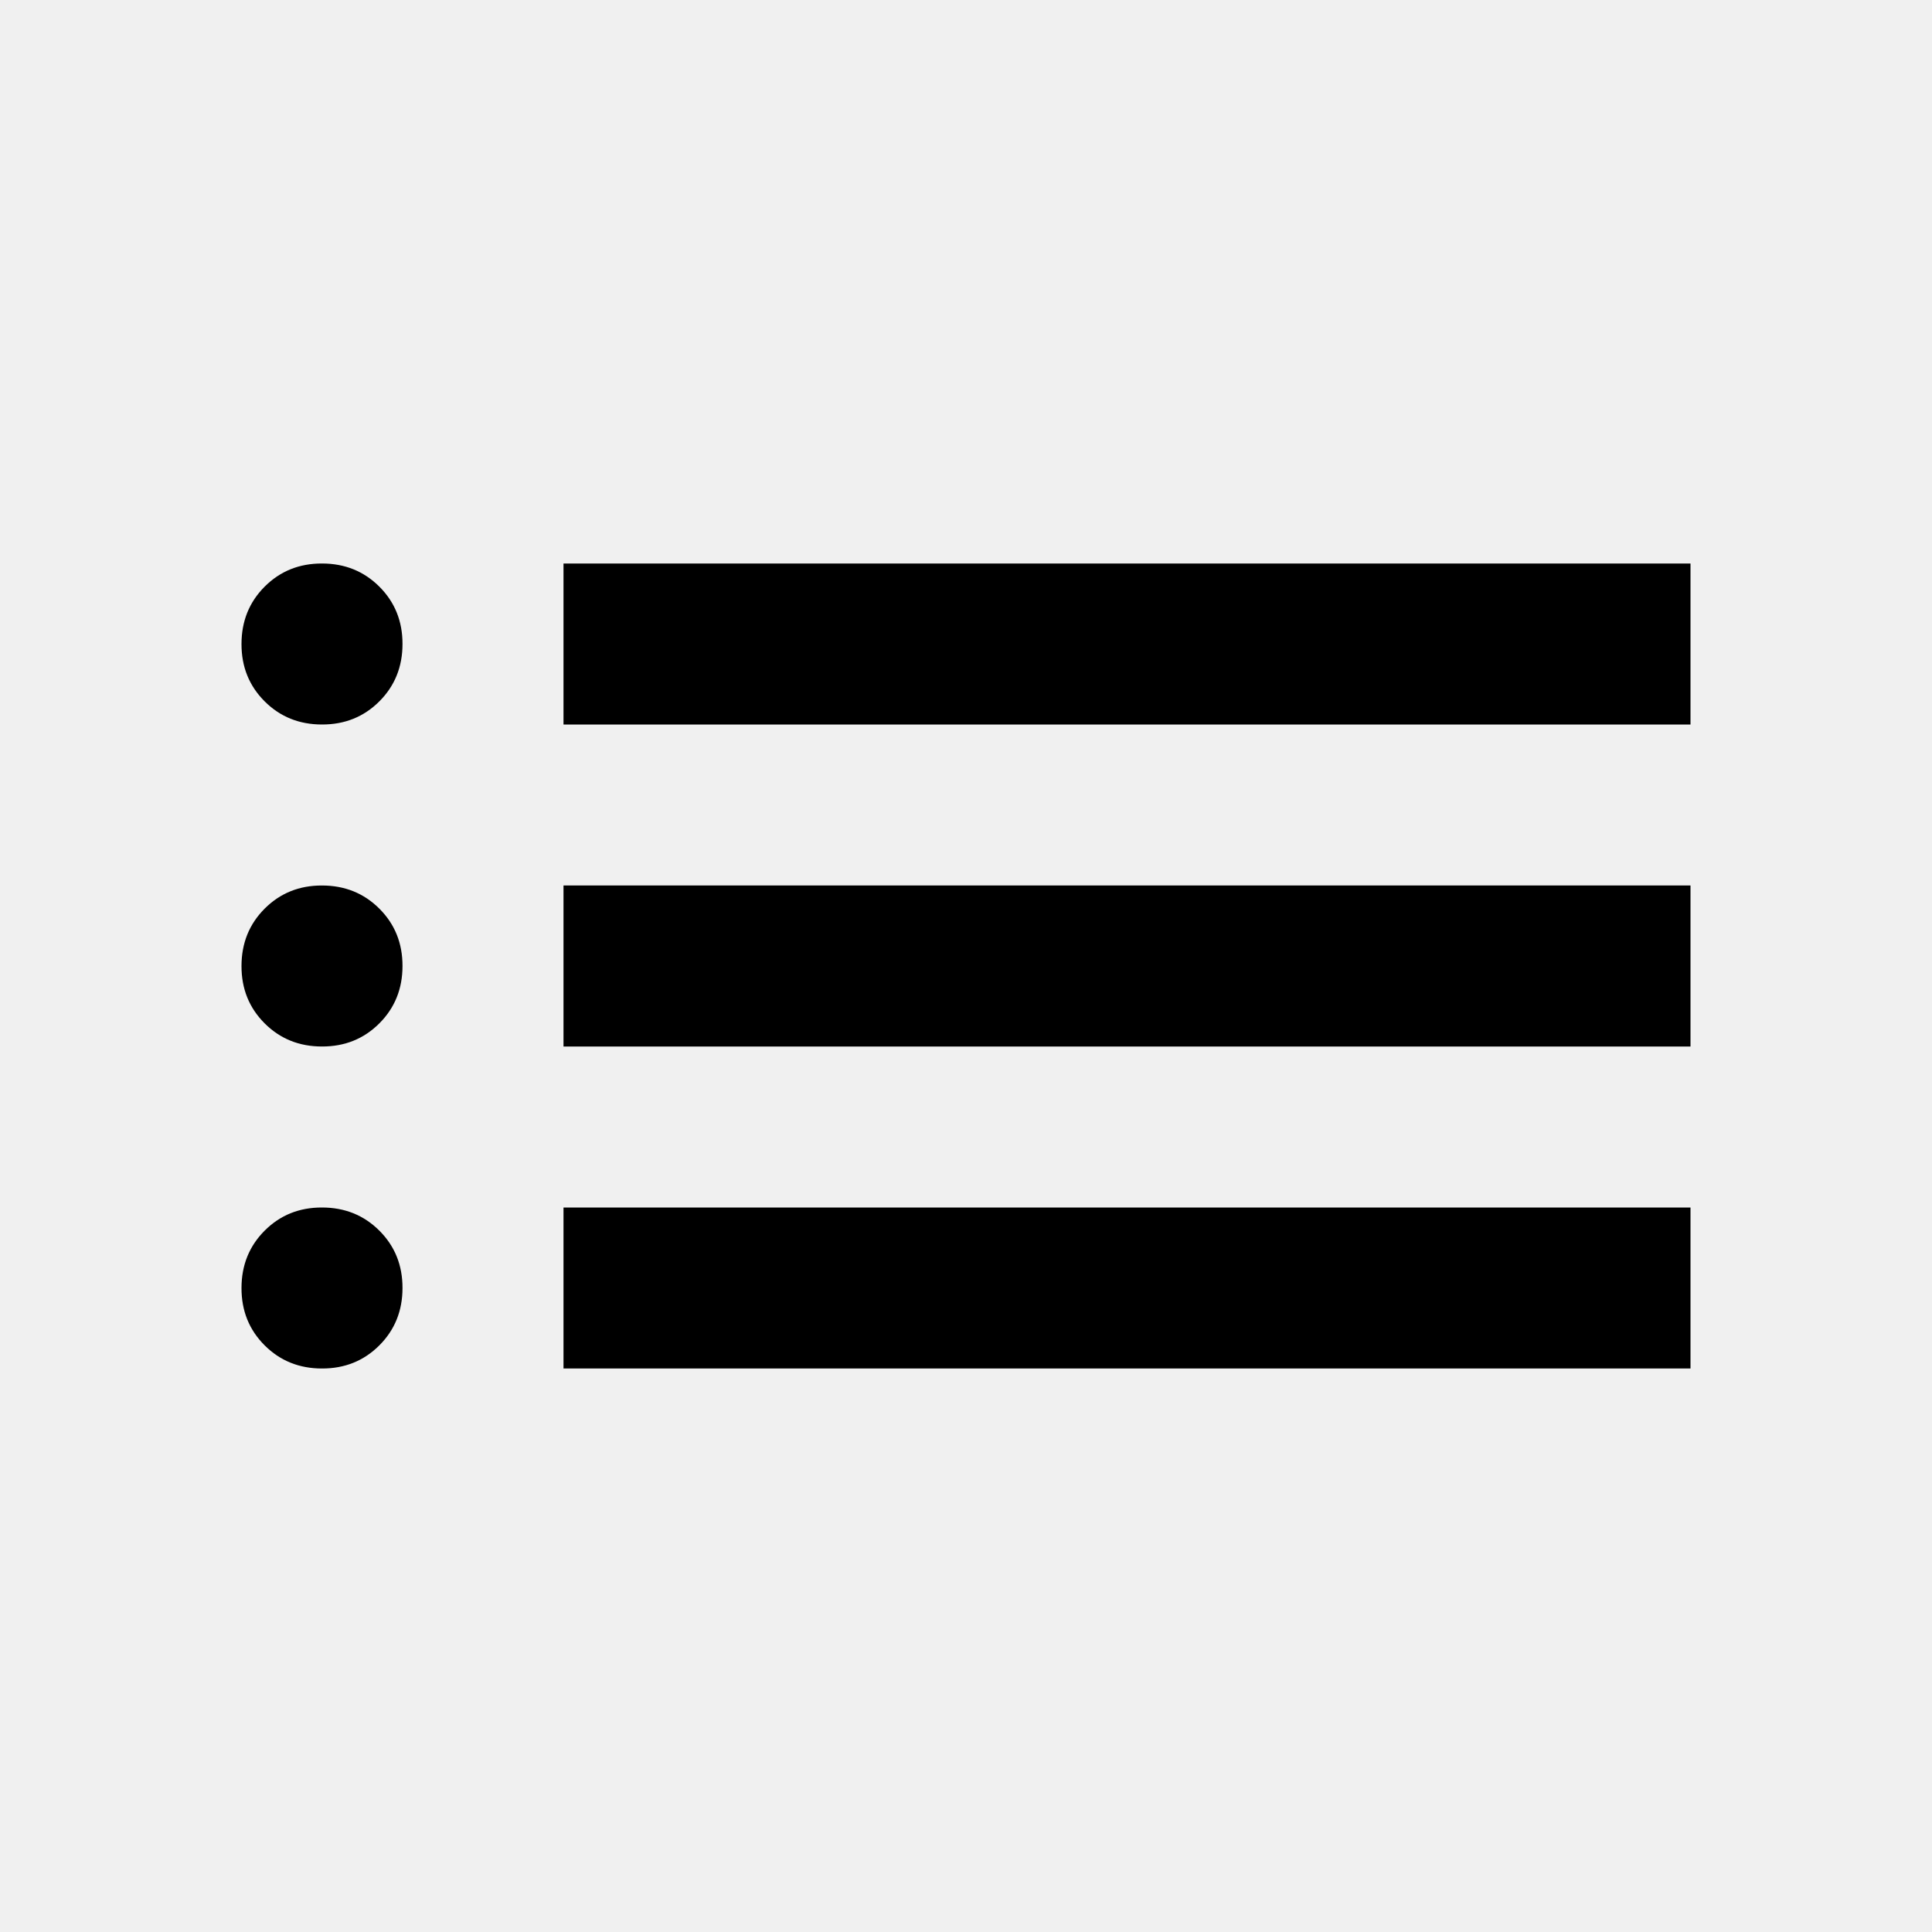
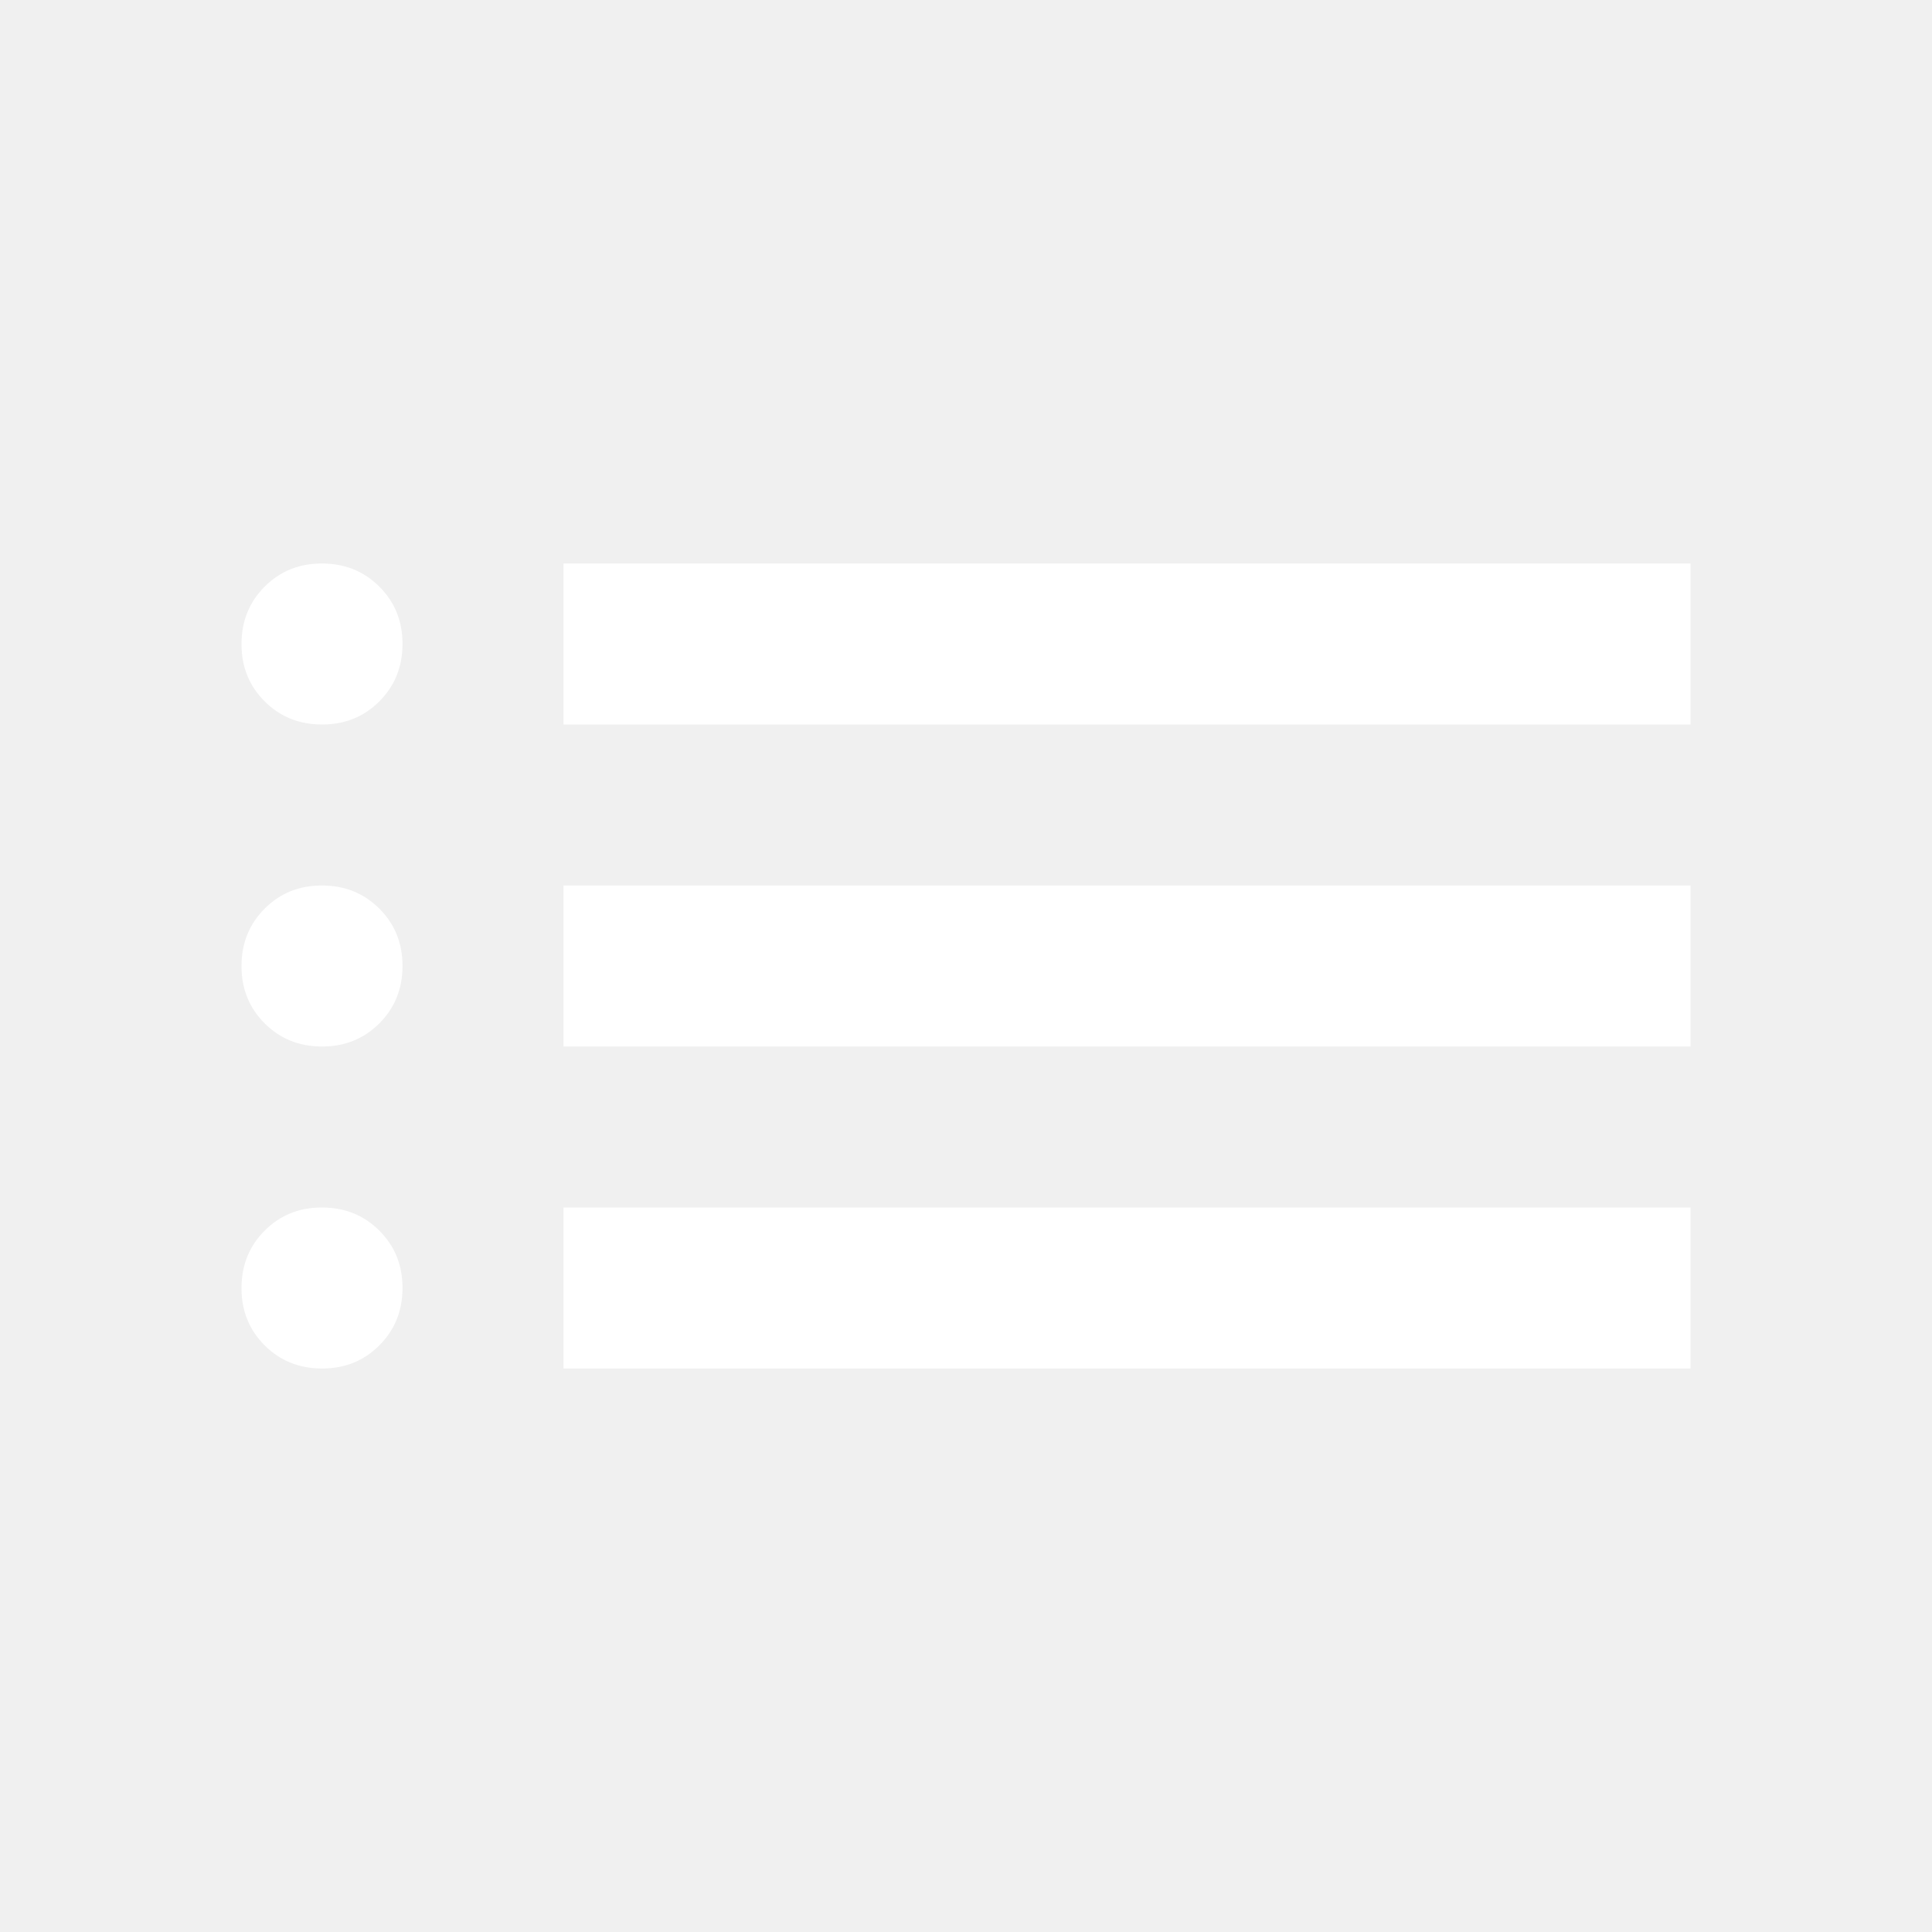
<svg xmlns="http://www.w3.org/2000/svg" width="24" height="24" viewBox="0 0 24 24">
-   <path fill="currentColor" d="M7 9V7h14v2H7Zm0 4v-2h14v2H7Zm0 4v-2h14v2H7ZM4 9q-.425 0-.713-.288T3 8q0-.425.288-.713T4 7q.425 0 .713.288T5 8q0 .425-.288.713T4 9Zm0 4q-.425 0-.713-.288T3 12q0-.425.288-.713T4 11q.425 0 .713.288T5 12q0 .425-.288.713T4 13Zm0 4q-.425 0-.713-.288T3 16q0-.425.288-.713T4 15q.425 0 .713.288T5 16q0 .425-.288.713T4 17Z" />
+   <path fill="#fff" d="M7 9V7h14v2H7Zm0 4v-2h14v2H7Zm0 4v-2h14v2H7ZM4 9q-.425 0-.713-.288T3 8q0-.425.288-.713T4 7q.425 0 .713.288T5 8q0 .425-.288.713T4 9Zm0 4q-.425 0-.713-.288T3 12q0-.425.288-.713T4 11q.425 0 .713.288T5 12q0 .425-.288.713T4 13Zm0 4q-.425 0-.713-.288T3 16q0-.425.288-.713T4 15q.425 0 .713.288T5 16q0 .425-.288.713T4 17Z" />
</svg>
